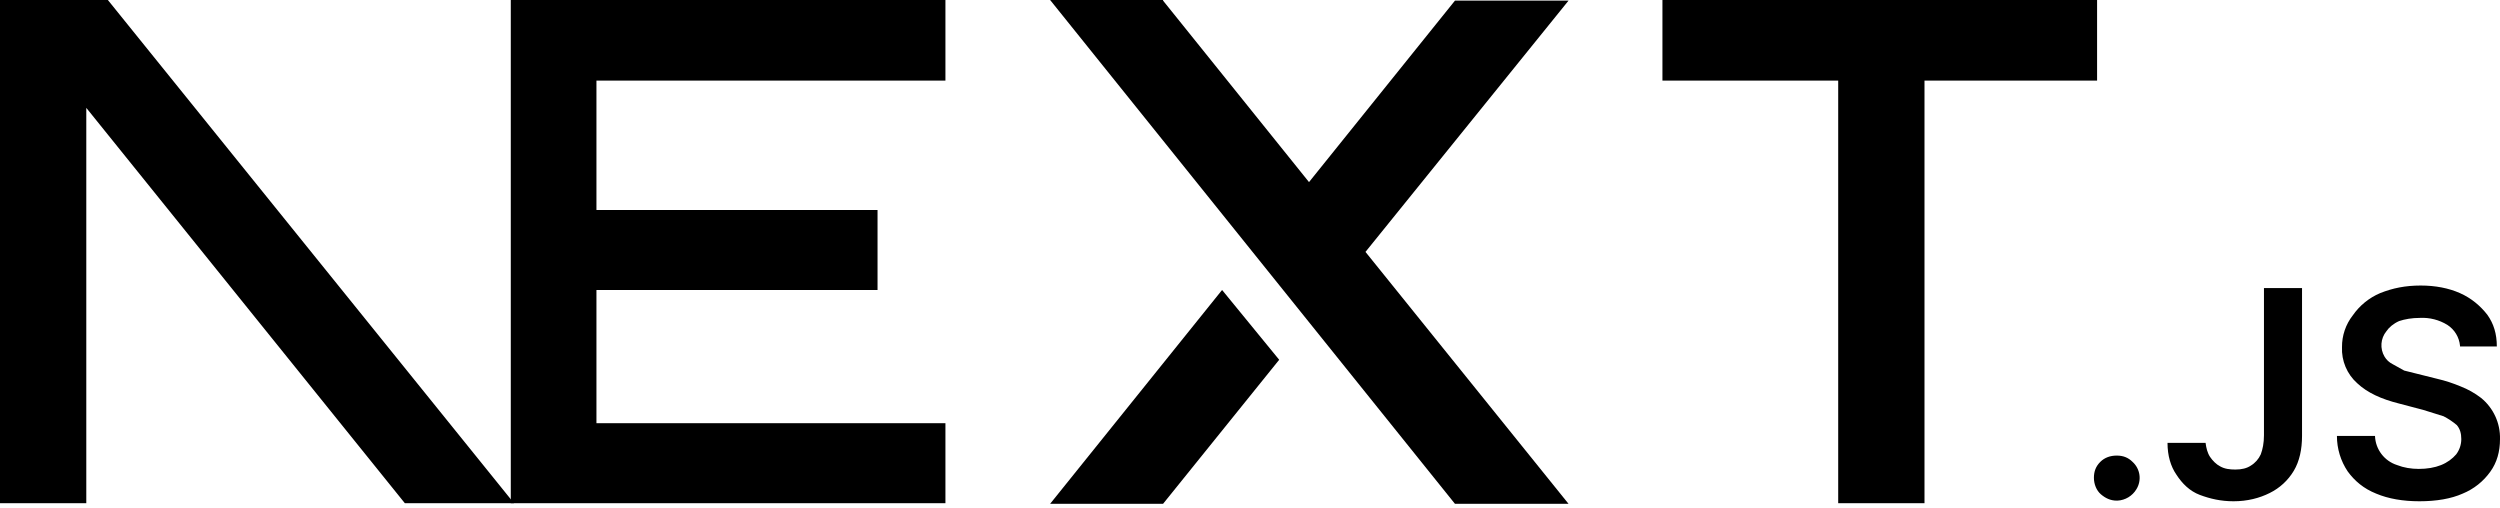
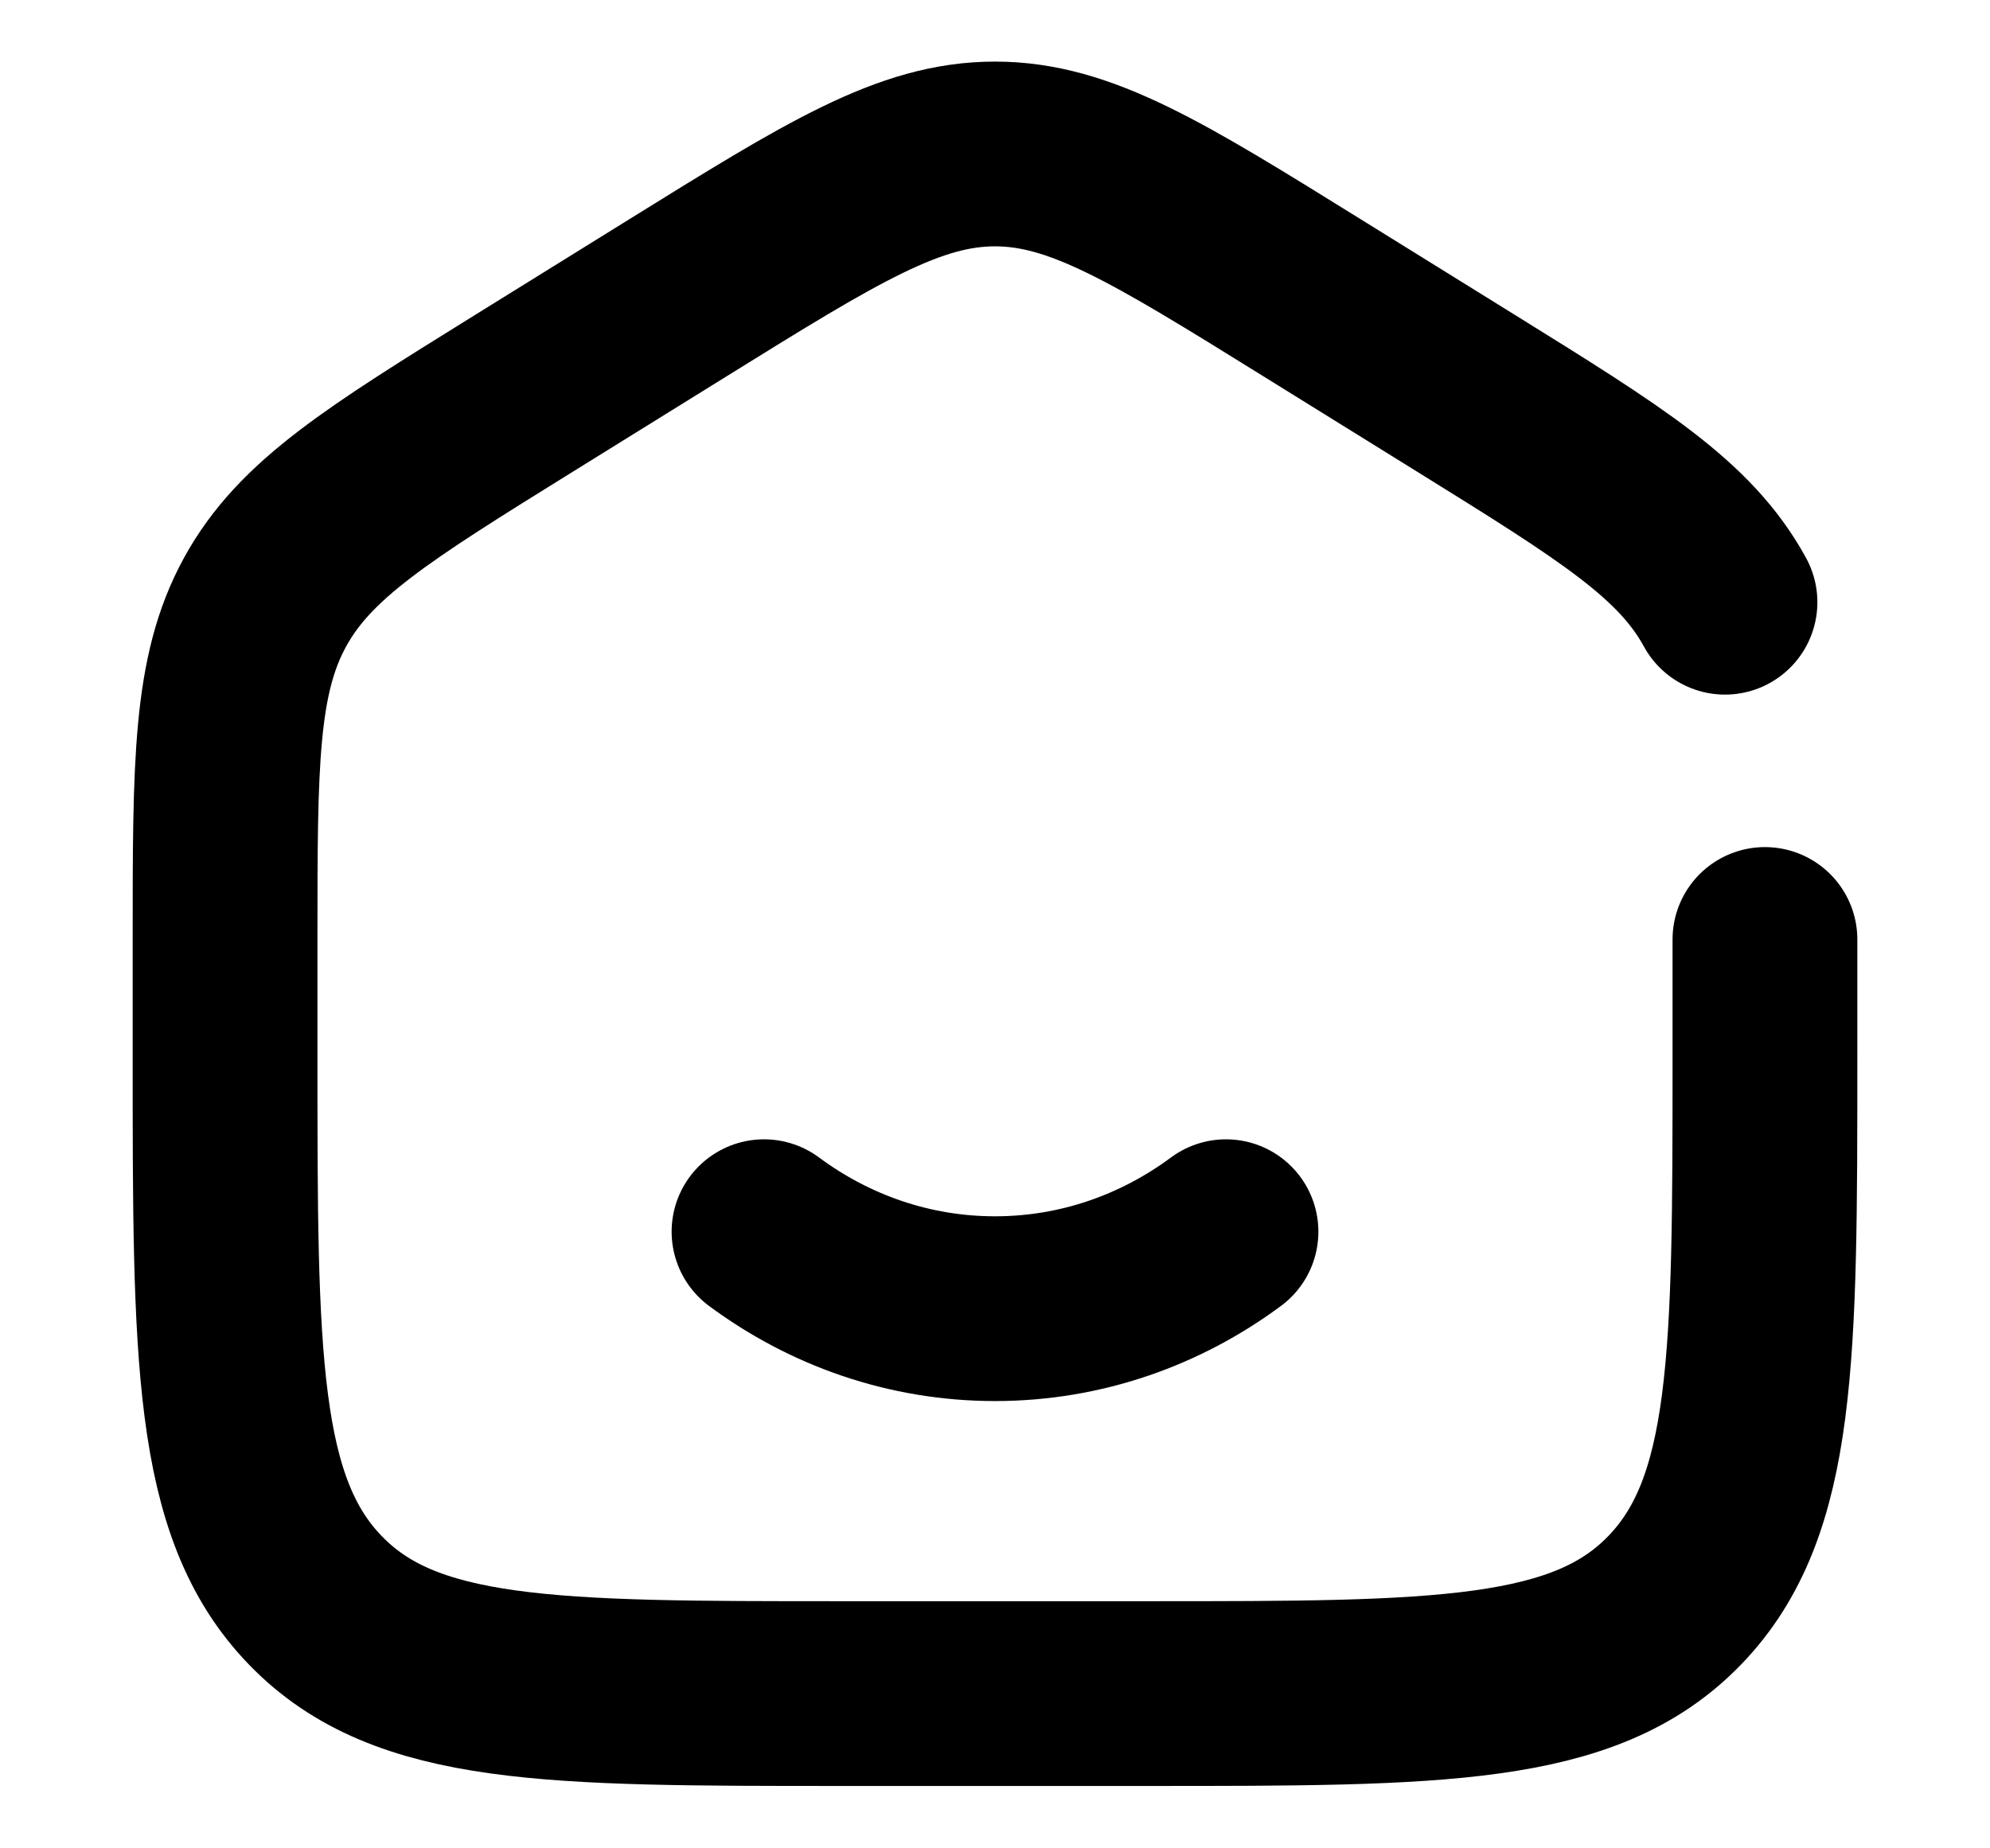
- <svg xmlns="http://www.w3.org/2000/svg" fill="none" viewBox="0 0 394 80">
-   <path fill="#000" d="M262 0h68.5v12.7h-27.2v66.6h-13.6V12.7H262V0ZM149 0v12.7H94v20.4h44.3v12.6H94v21h55v12.6H80.5V0h68.7zm34.3 0h-17.8l63.8 79.4h17.9l-32-39.7 32-39.6h-17.9l-23 28.6-23-28.6zm18.3 56.7-9-11-27.1 33.7h17.8l18.3-22.7z" />
-   <path fill="#000" d="M81 79.3 17 0H0v79.3h13.6V17l50.2 62.3H81Zm252.6-.4c-1 0-1.8-.4-2.5-1s-1.1-1.6-1.1-2.6.3-1.8 1-2.5 1.6-1 2.6-1 1.8.3 2.5 1a3.4 3.4 0 0 1 .6 4.3 3.7 3.7 0 0 1-3 1.8zm23.2-33.5h6v23.3c0 2.1-.4 4-1.3 5.5a9.1 9.1 0 0 1-3.8 3.5c-1.6.8-3.5 1.3-5.7 1.3-2 0-3.7-.4-5.3-1s-2.8-1.8-3.7-3.2c-.9-1.3-1.4-3-1.4-5h6c.1.8.3 1.6.7 2.2s1 1.2 1.6 1.5c.7.4 1.5.5 2.4.5 1 0 1.8-.2 2.4-.6a4 4 0 0 0 1.6-1.8c.3-.8.5-1.8.5-3V45.5zm30.9 9.1a4.4 4.4 0 0 0-2-3.3 7.5 7.5 0 0 0-4.3-1.1c-1.3 0-2.4.2-3.3.5-.9.4-1.6 1-2 1.6a3.5 3.5 0 0 0-.3 4c.3.5.7.9 1.3 1.2l1.8 1 2 .5 3.2.8c1.3.3 2.5.7 3.7 1.2a13 13 0 0 1 3.2 1.8 8.1 8.1 0 0 1 3 6.5c0 2-.5 3.7-1.5 5.1a10 10 0 0 1-4.4 3.5c-1.8.8-4.1 1.2-6.8 1.2-2.6 0-4.9-.4-6.8-1.2-2-.8-3.4-2-4.5-3.5a10 10 0 0 1-1.7-5.6h6a5 5 0 0 0 3.5 4.6c1 .4 2.2.6 3.4.6 1.3 0 2.5-.2 3.5-.6 1-.4 1.8-1 2.4-1.7a4 4 0 0 0 .8-2.4c0-.9-.2-1.6-.7-2.2a11 11 0 0 0-2.1-1.4l-3.2-1-3.8-1c-2.8-.7-5-1.7-6.6-3.2a7.2 7.2 0 0 1-2.4-5.7 8 8 0 0 1 1.7-5 10 10 0 0 1 4.3-3.5c2-.8 4-1.2 6.4-1.2 2.3 0 4.4.4 6.2 1.2 1.8.8 3.2 2 4.3 3.4 1 1.4 1.5 3 1.5 5h-5.8z" />
- </svg>
+ <svg xmlns="http://www.w3.org/2000/svg" width="28px" height="26px" viewBox="0 0 24.00 24.00" fill="none" className="md:hidden block">
+   <path d="M9 16C9.85 16.63 10.885 17 12 17C13.115 17 14.15 16.63 15 16" stroke="#000000" stroke-width="2.4" stroke-linecap="round" />{" "}
+                 <path d="M22 12.204V13.725C22 17.626 22 19.576 20.828 20.788C19.657 22 17.771 22 14 22H10C6.229 22 4.343 22 3.172 20.788C2 19.576 2 17.626 2 13.725V12.204C2 9.915 2 8.771 2.519 7.823C3.038 6.874 3.987 6.286 5.884 5.108L7.884 3.867C9.889 2.622 10.892 2 12 2C13.108 2 14.111 2.622 16.116 3.867L18.116 5.108C20.013 6.286 20.962 6.874 21.481 7.823" stroke="#000000" stroke-width="2.4" stroke-linecap="round" />{" "}
+               </svg>
